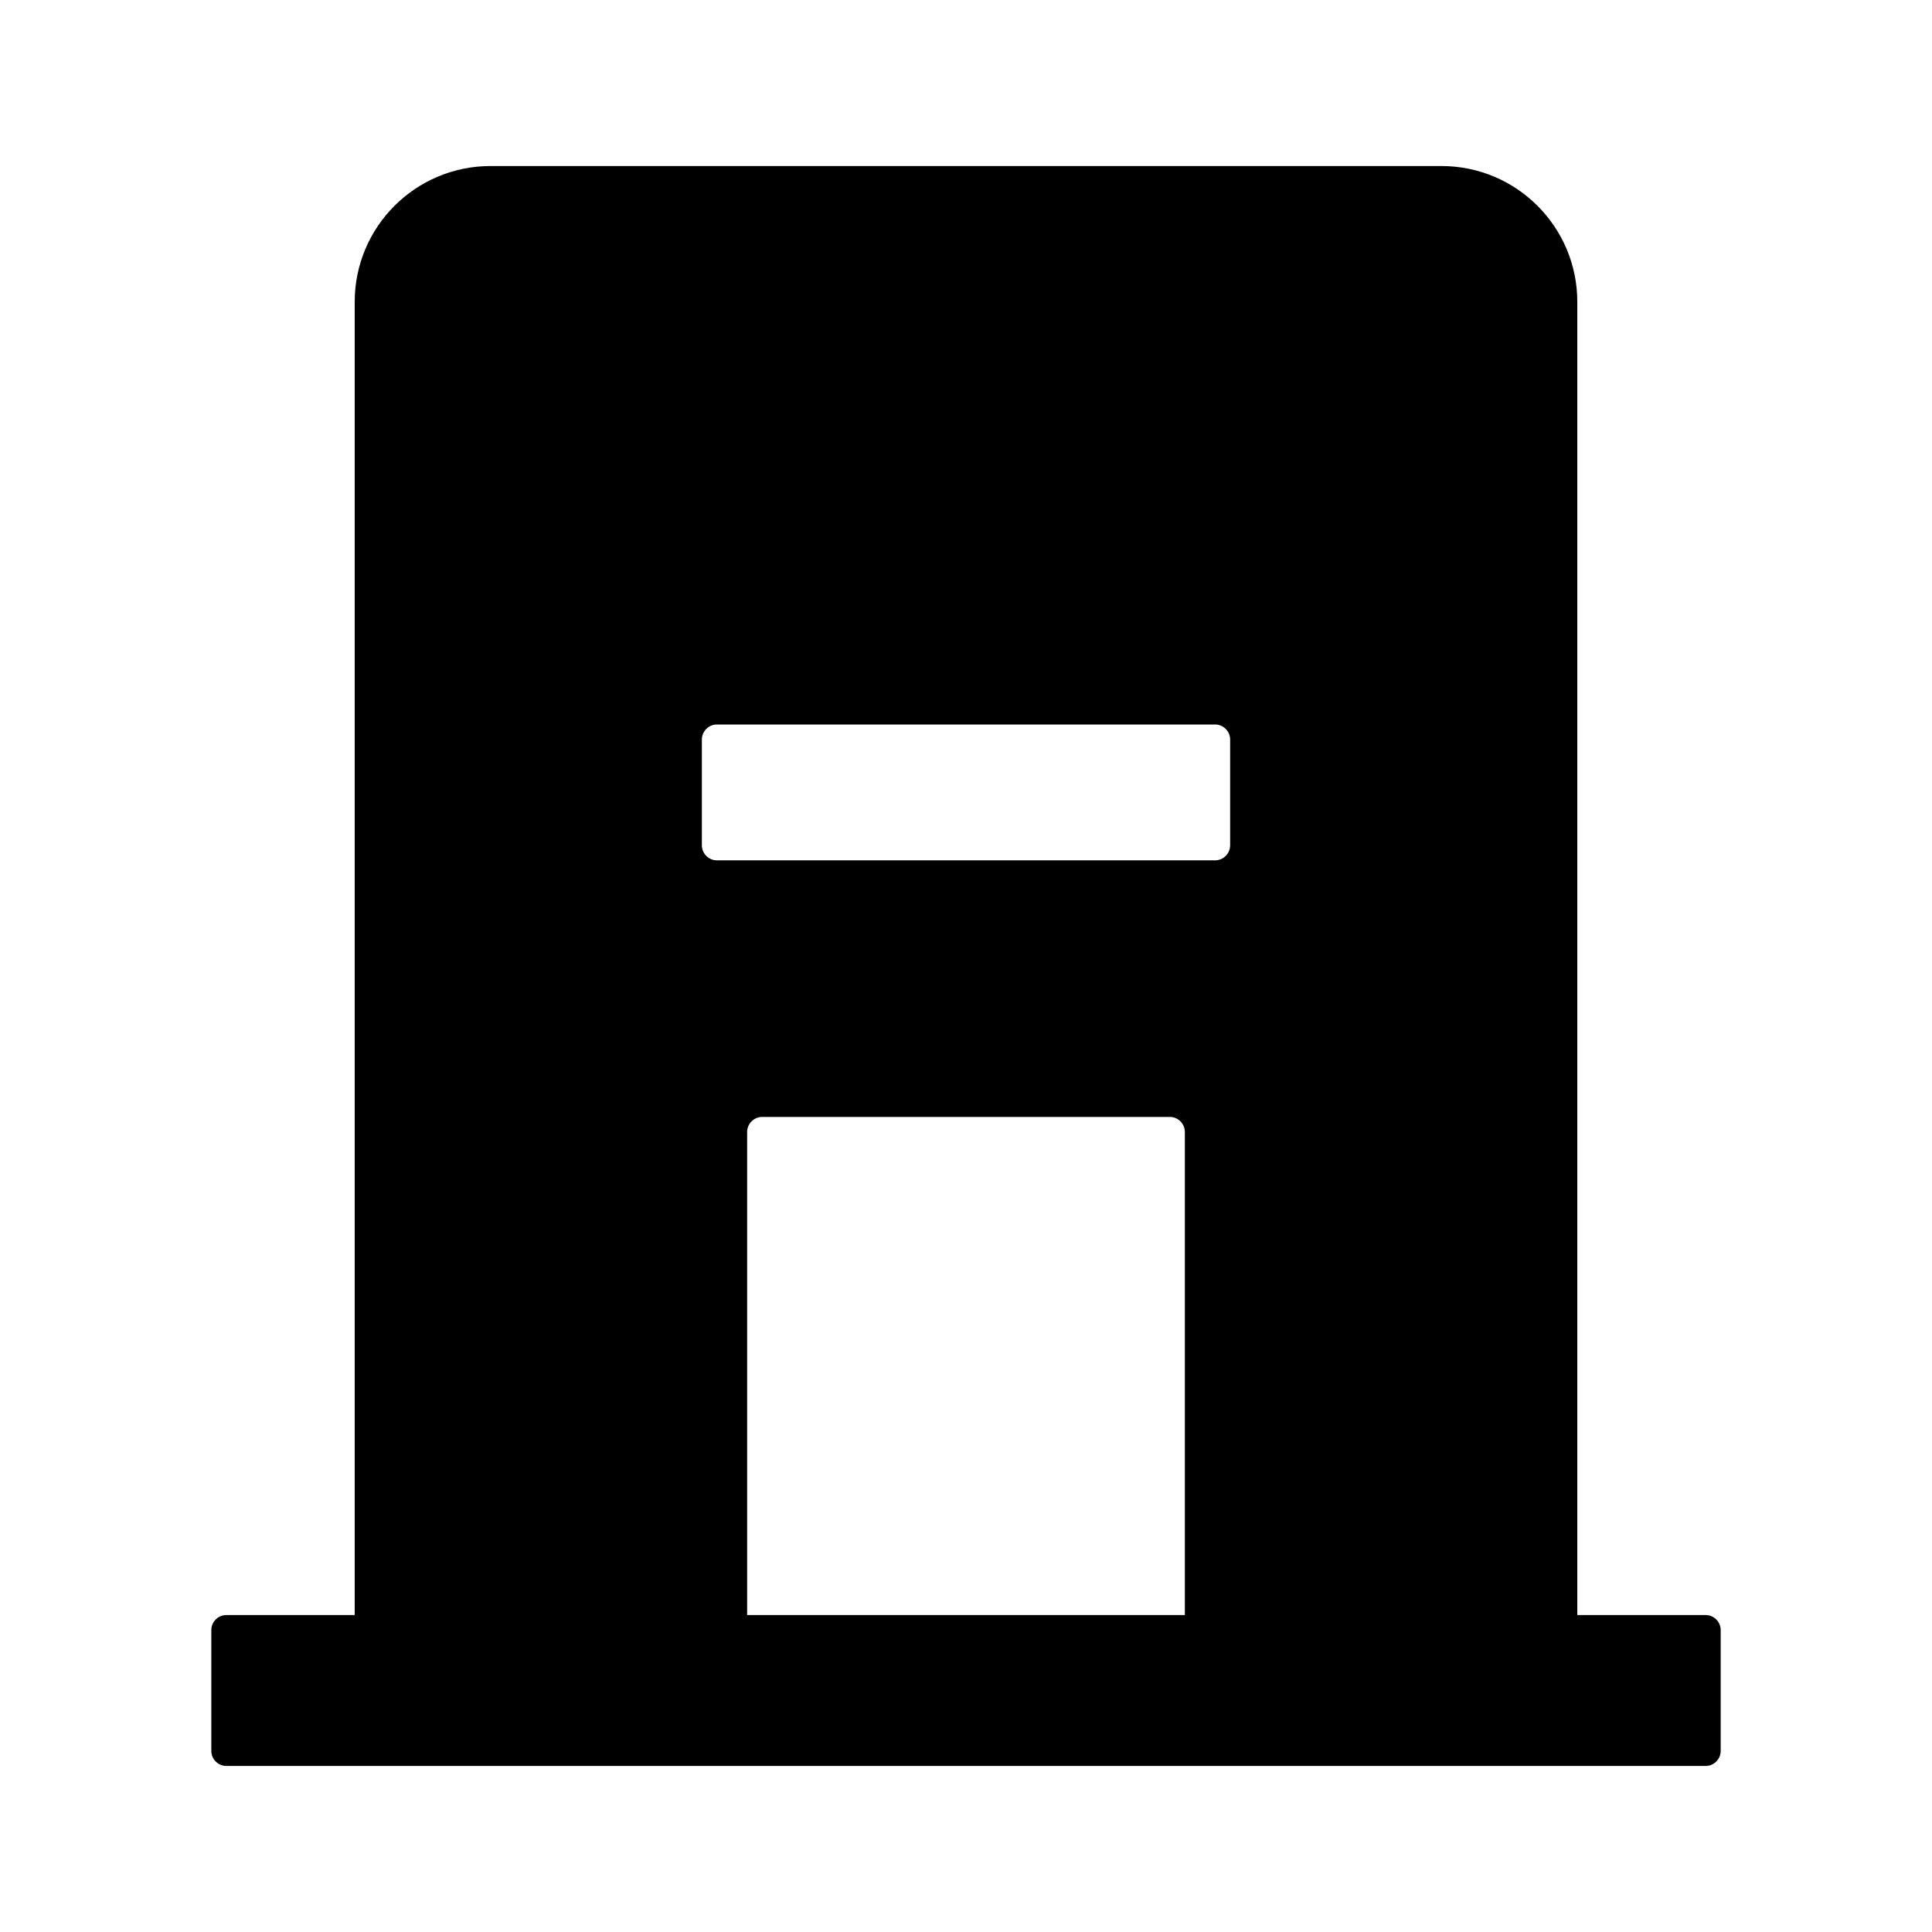
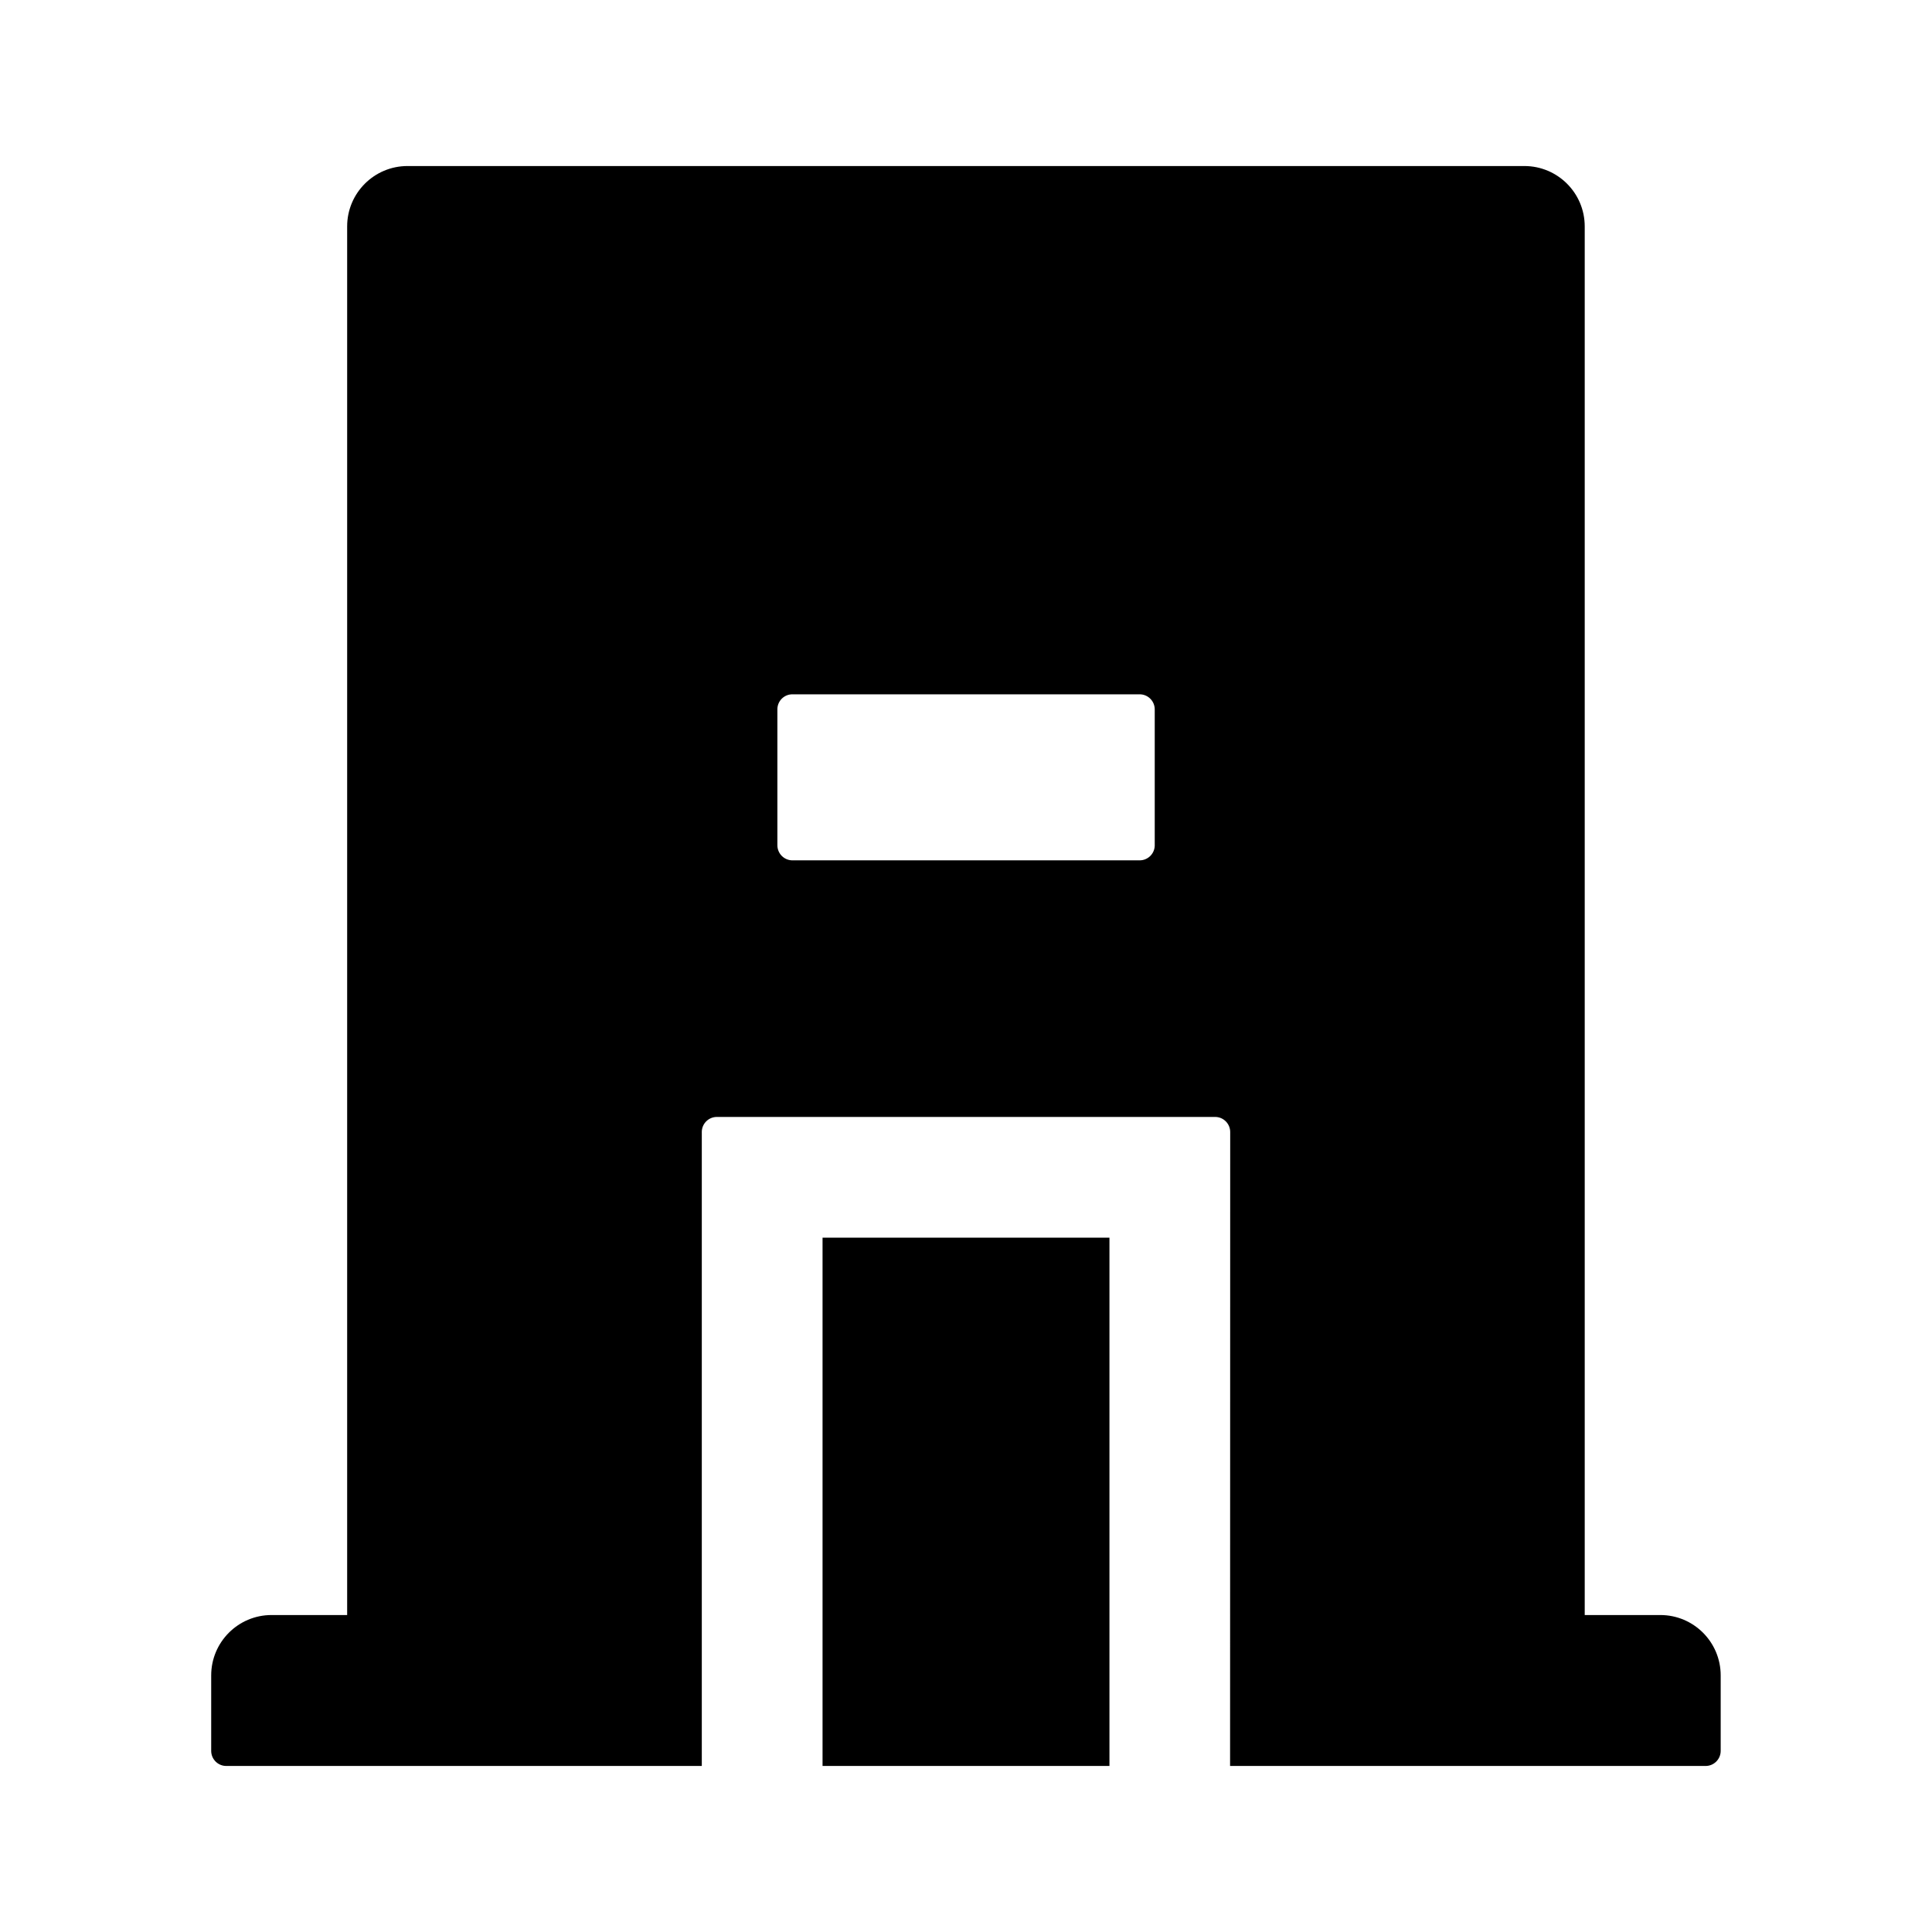
- <svg xmlns="http://www.w3.org/2000/svg" t="1658917775226" class="icon" viewBox="0 0 1024 1024" version="1.1" p-id="23101" width="200" height="200">
-   <defs>
-     <style type="text/css">@font-face { font-family: feedback-iconfont; src: url("//at.alicdn.com/t/font_1031158_u69w8yhxdu.woff2?t=1630033759944") format("woff2"), url("//at.alicdn.com/t/font_1031158_u69w8yhxdu.woff?t=1630033759944") format("woff"), url("//at.alicdn.com/t/font_1031158_u69w8yhxdu.ttf?t=1630033759944") format("truetype"); }
- </style>
-   </defs>
-   <path d="M764 88c39.765 0 72 32.235 72 72v696h68a8 8 0 0 1 8 8v64a8 8 0 0 1-8 8H120a8 8 0 0 1-8-8v-64a8 8 0 0 1 8-8h68V160c0-39.765 32.235-72 72-72h504zM620 592H404a8 8 0 0 0-8 8v256h232V600a8 8 0 0 0-8-8z m24-208H380a8 8 0 0 0-8 8v56a8 8 0 0 0 8 8h264a8 8 0 0 0 8-8v-56a8 8 0 0 0-8-8z" p-id="23102" />
+ <svg xmlns="http://www.w3.org/2000/svg" t="1678346241874" class="icon" viewBox="0 0 1024 1024" version="1.1" p-id="986" width="200" height="200">
+   <path d="M807.936 88a32 32 0 0 1 32 32v736H880a32 32 0 0 1 32 32v40a8 8 0 0 1-8 8H651.968l0.064-336a8 8 0 0 0-7.808-8H379.968a8 8 0 0 0-8 7.744V936H119.936a8 8 0 0 1-8-8v-40a32 32 0 0 1 32-32H184V120a32 32 0 0 1 32-32h591.872zM588.032 656v280H435.968V656h152z m16-288h-184a7.936 7.936 0 0 0-8 7.744V448a8 8 0 0 0 7.744 8h184.192a8 8 0 0 0 8.064-7.68V376a8 8 0 0 0-7.808-8h-0.256z" p-id="987" />
</svg>
